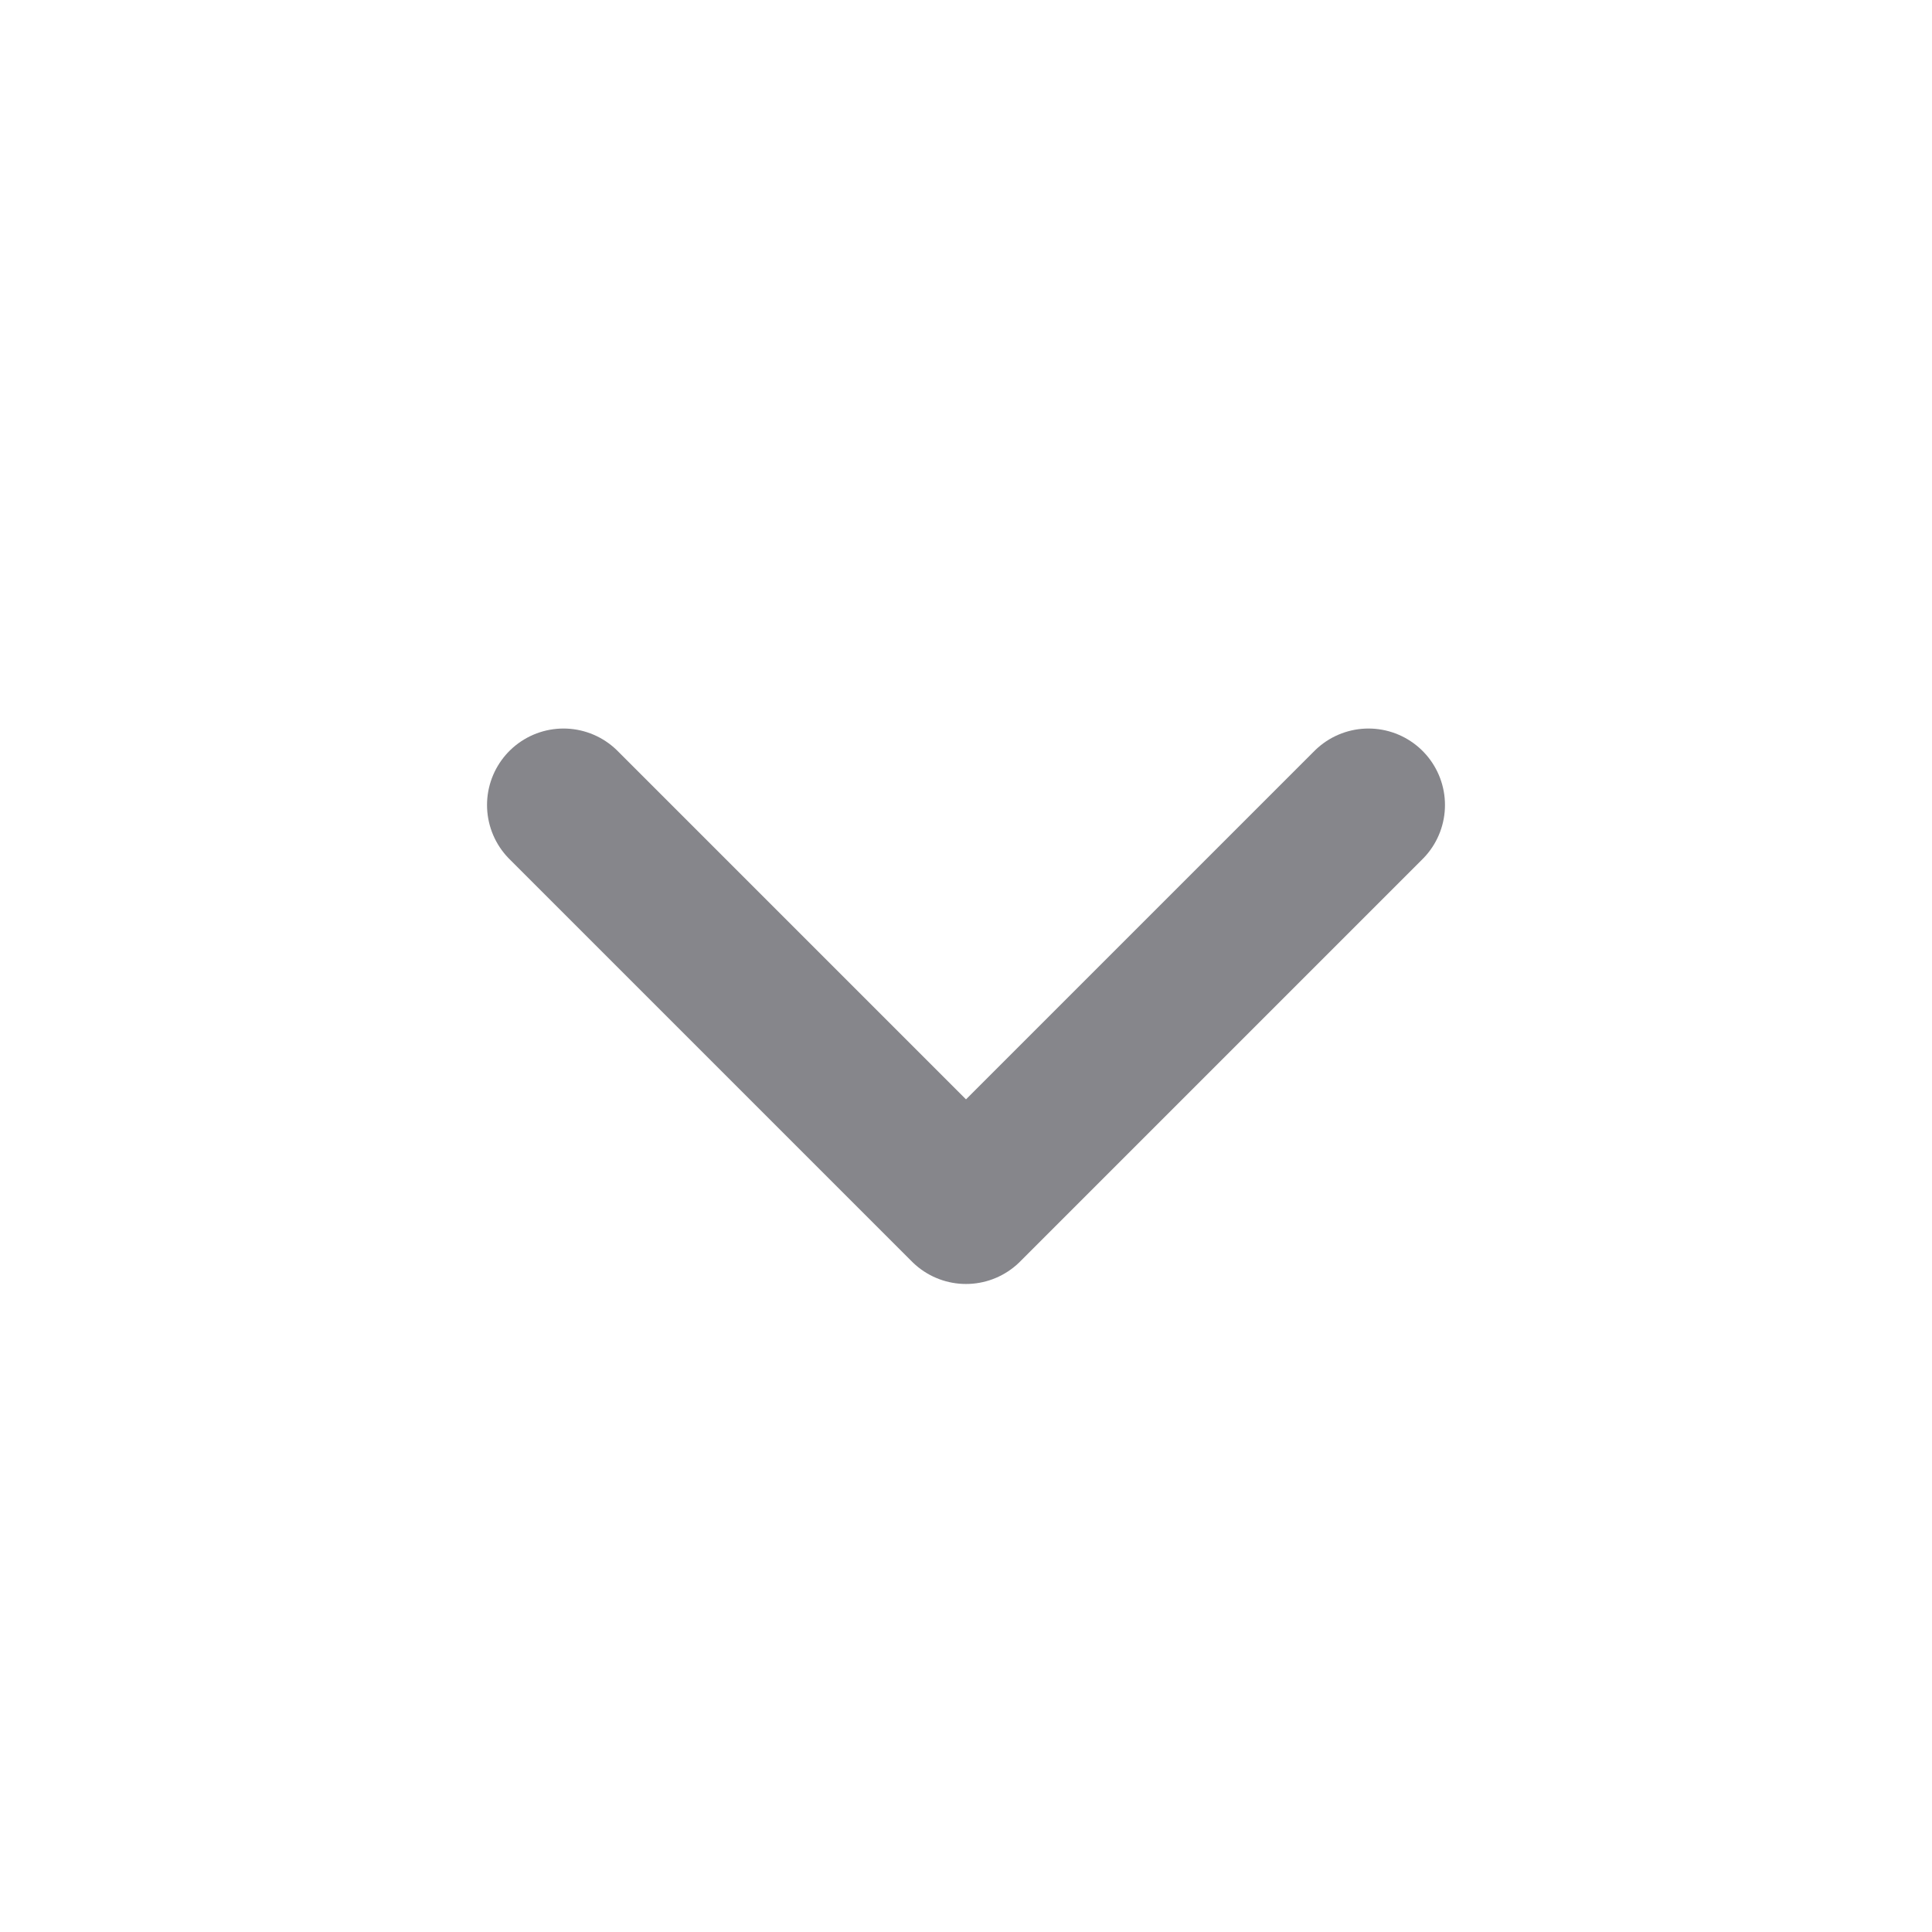
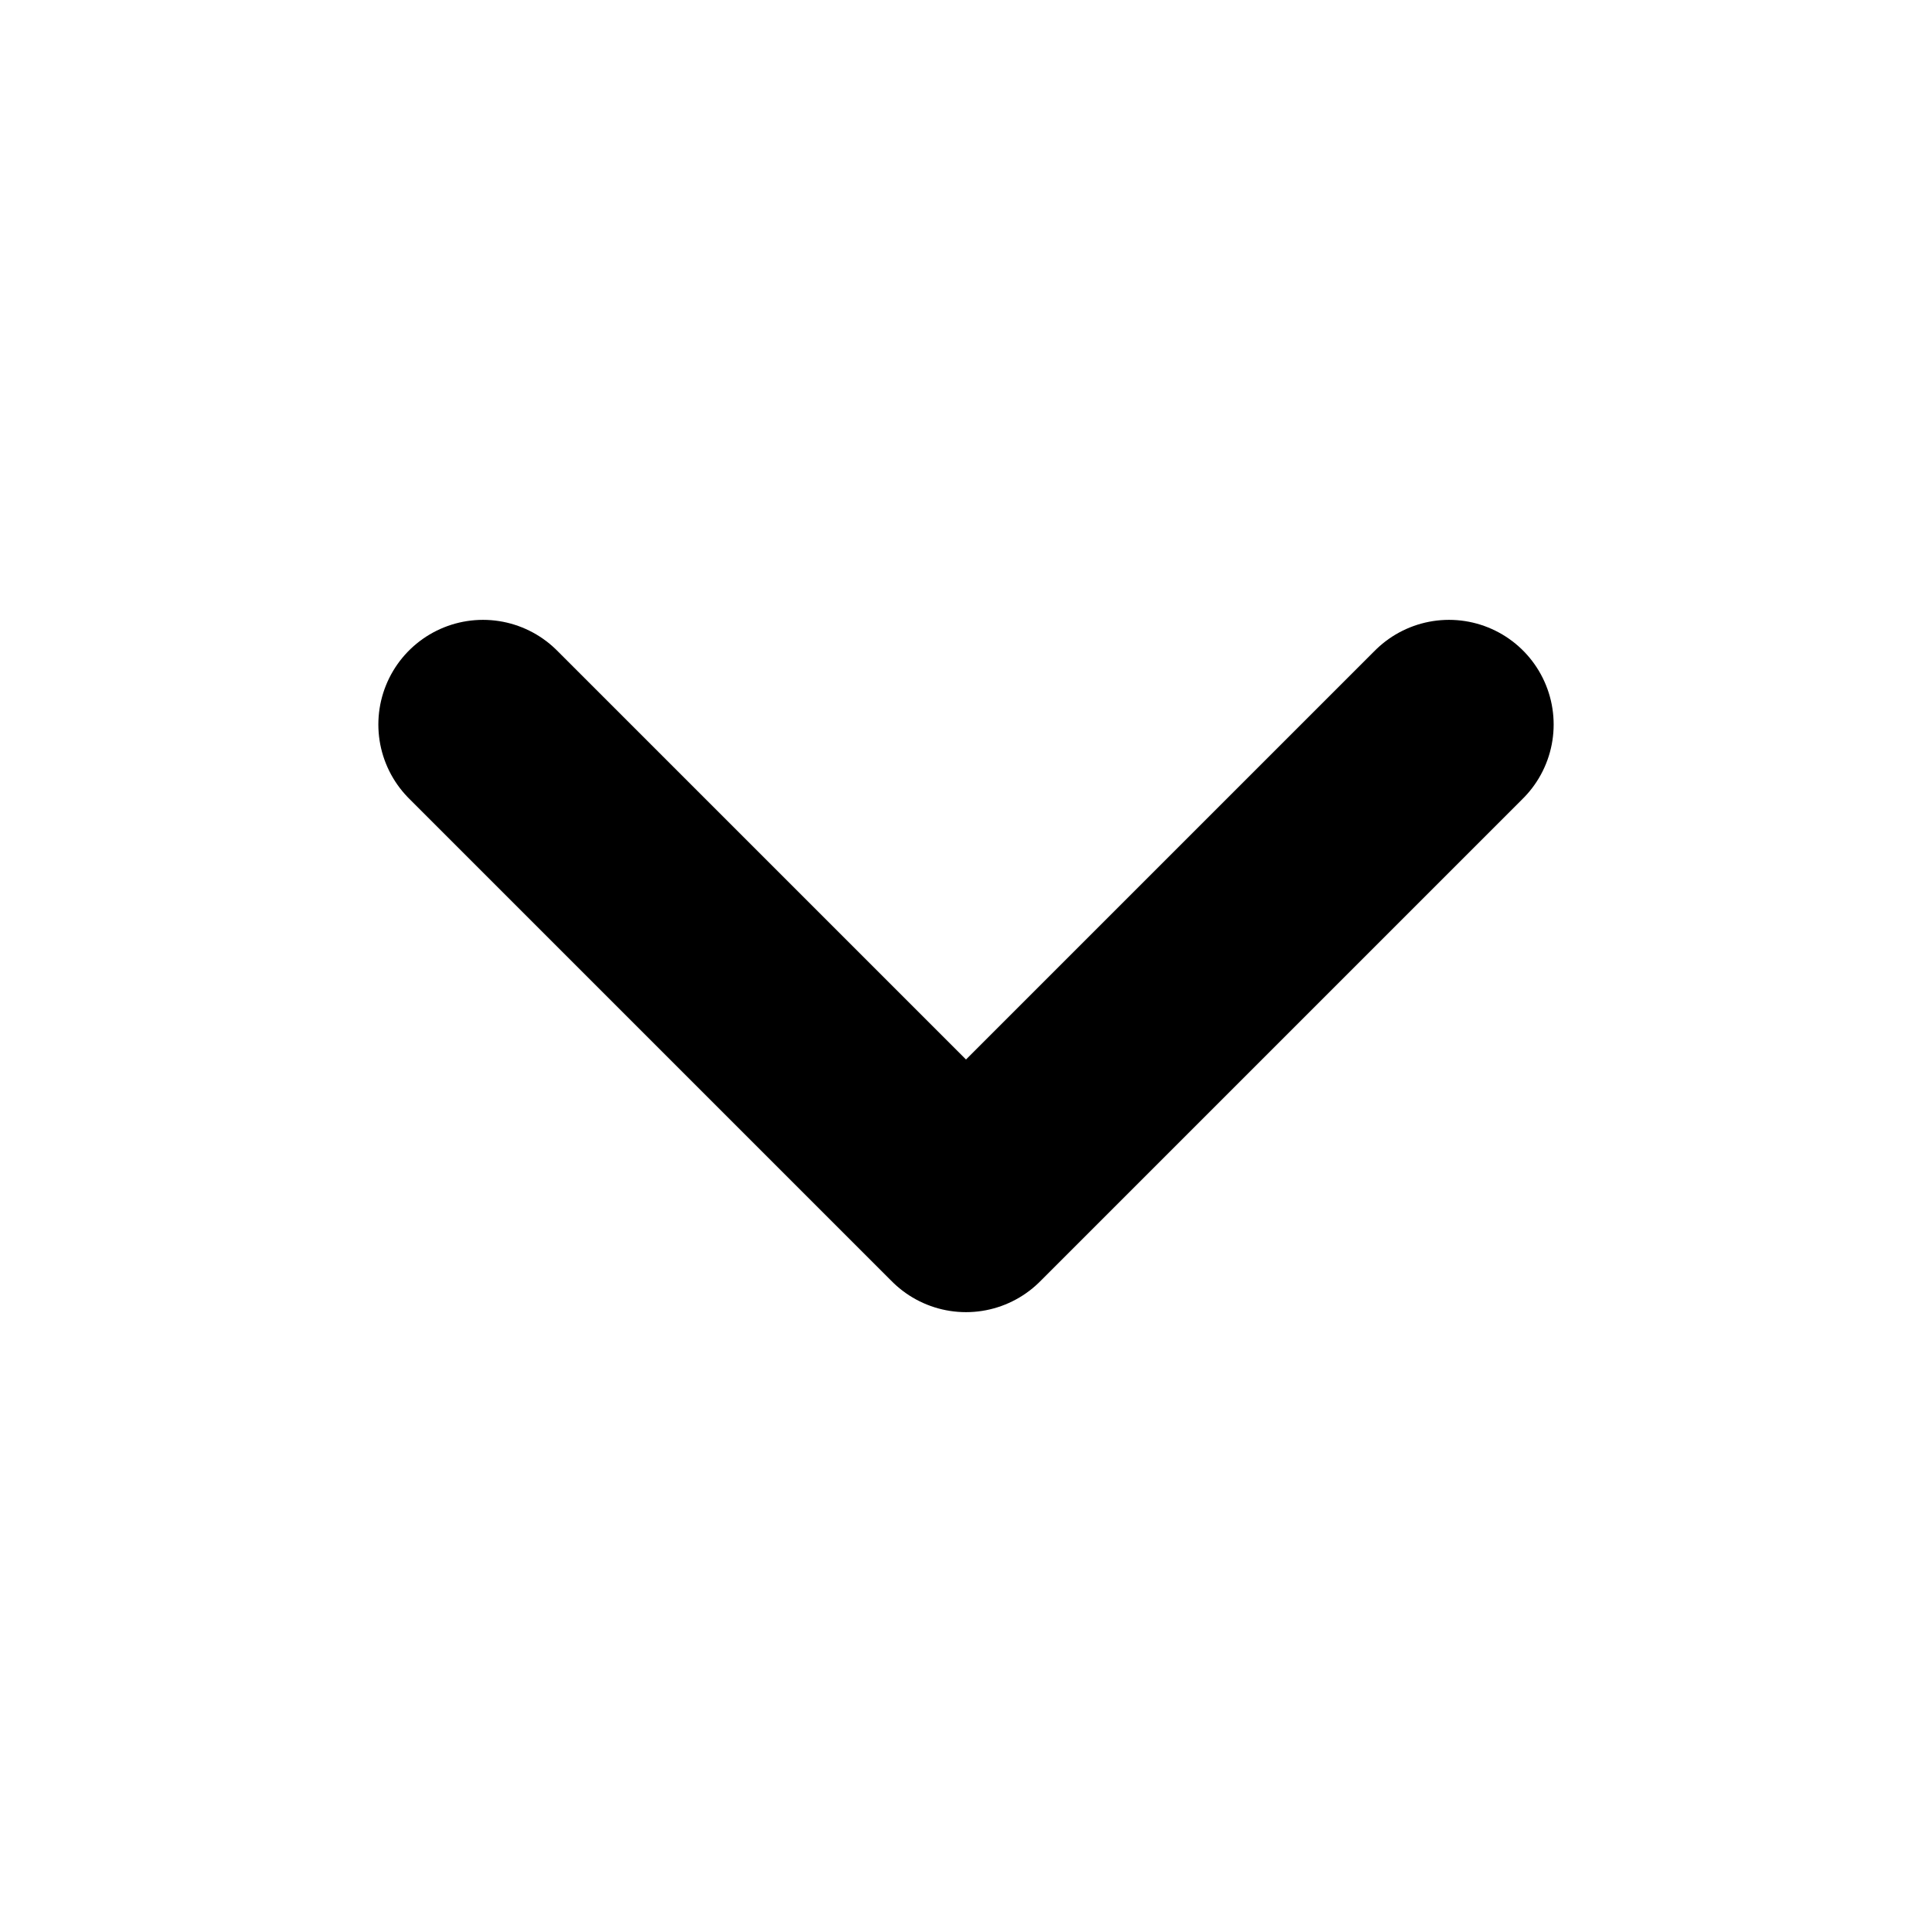
- <svg xmlns="http://www.w3.org/2000/svg" width="72" height="72" viewBox="0 0 24 24" fill="none" stroke="#86868B" stroke-width="1.9" stroke-linecap="round" stroke-linejoin="round">
-   <path d="M7 10 L12 15 L17 10" />
+ <svg xmlns="http://www.w3.org/2000/svg" width="24" height="24" viewBox="0 0 24 24" fill="none" stroke="currentColor" stroke-width="2.6" stroke-linecap="round" stroke-linejoin="round">
+   <path d="M6 9l6 6 6-6" />
</svg>
